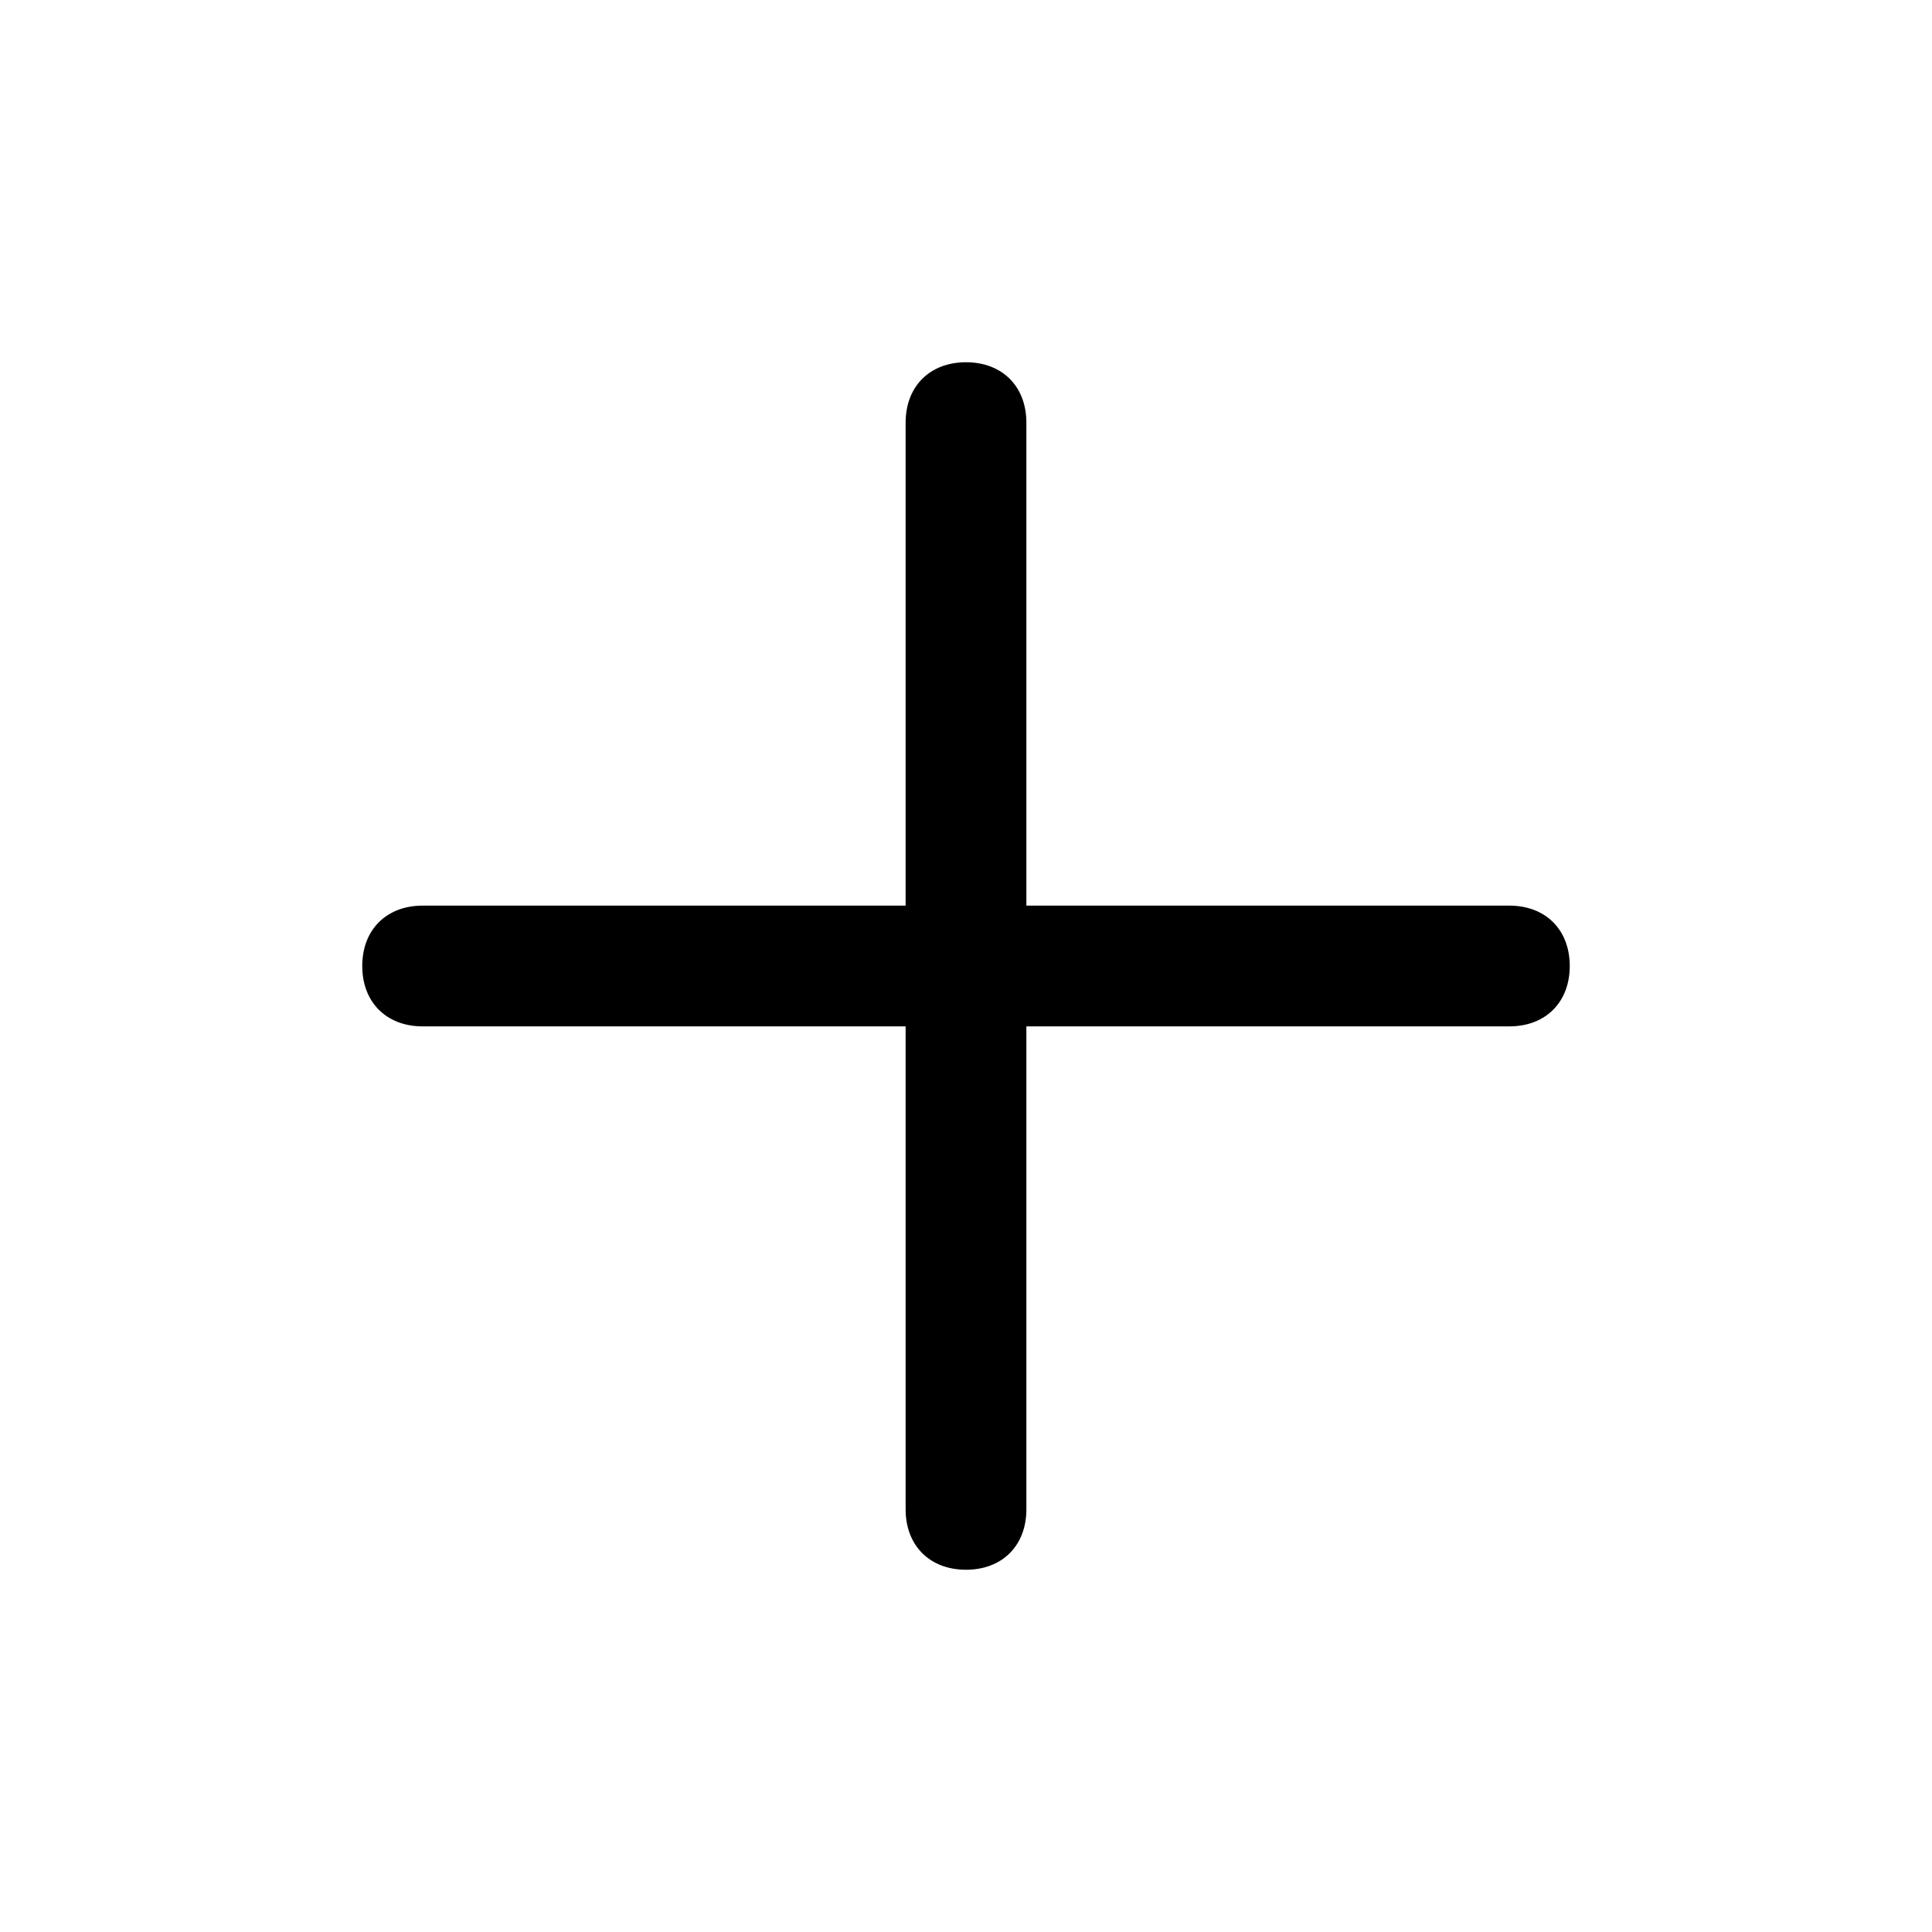
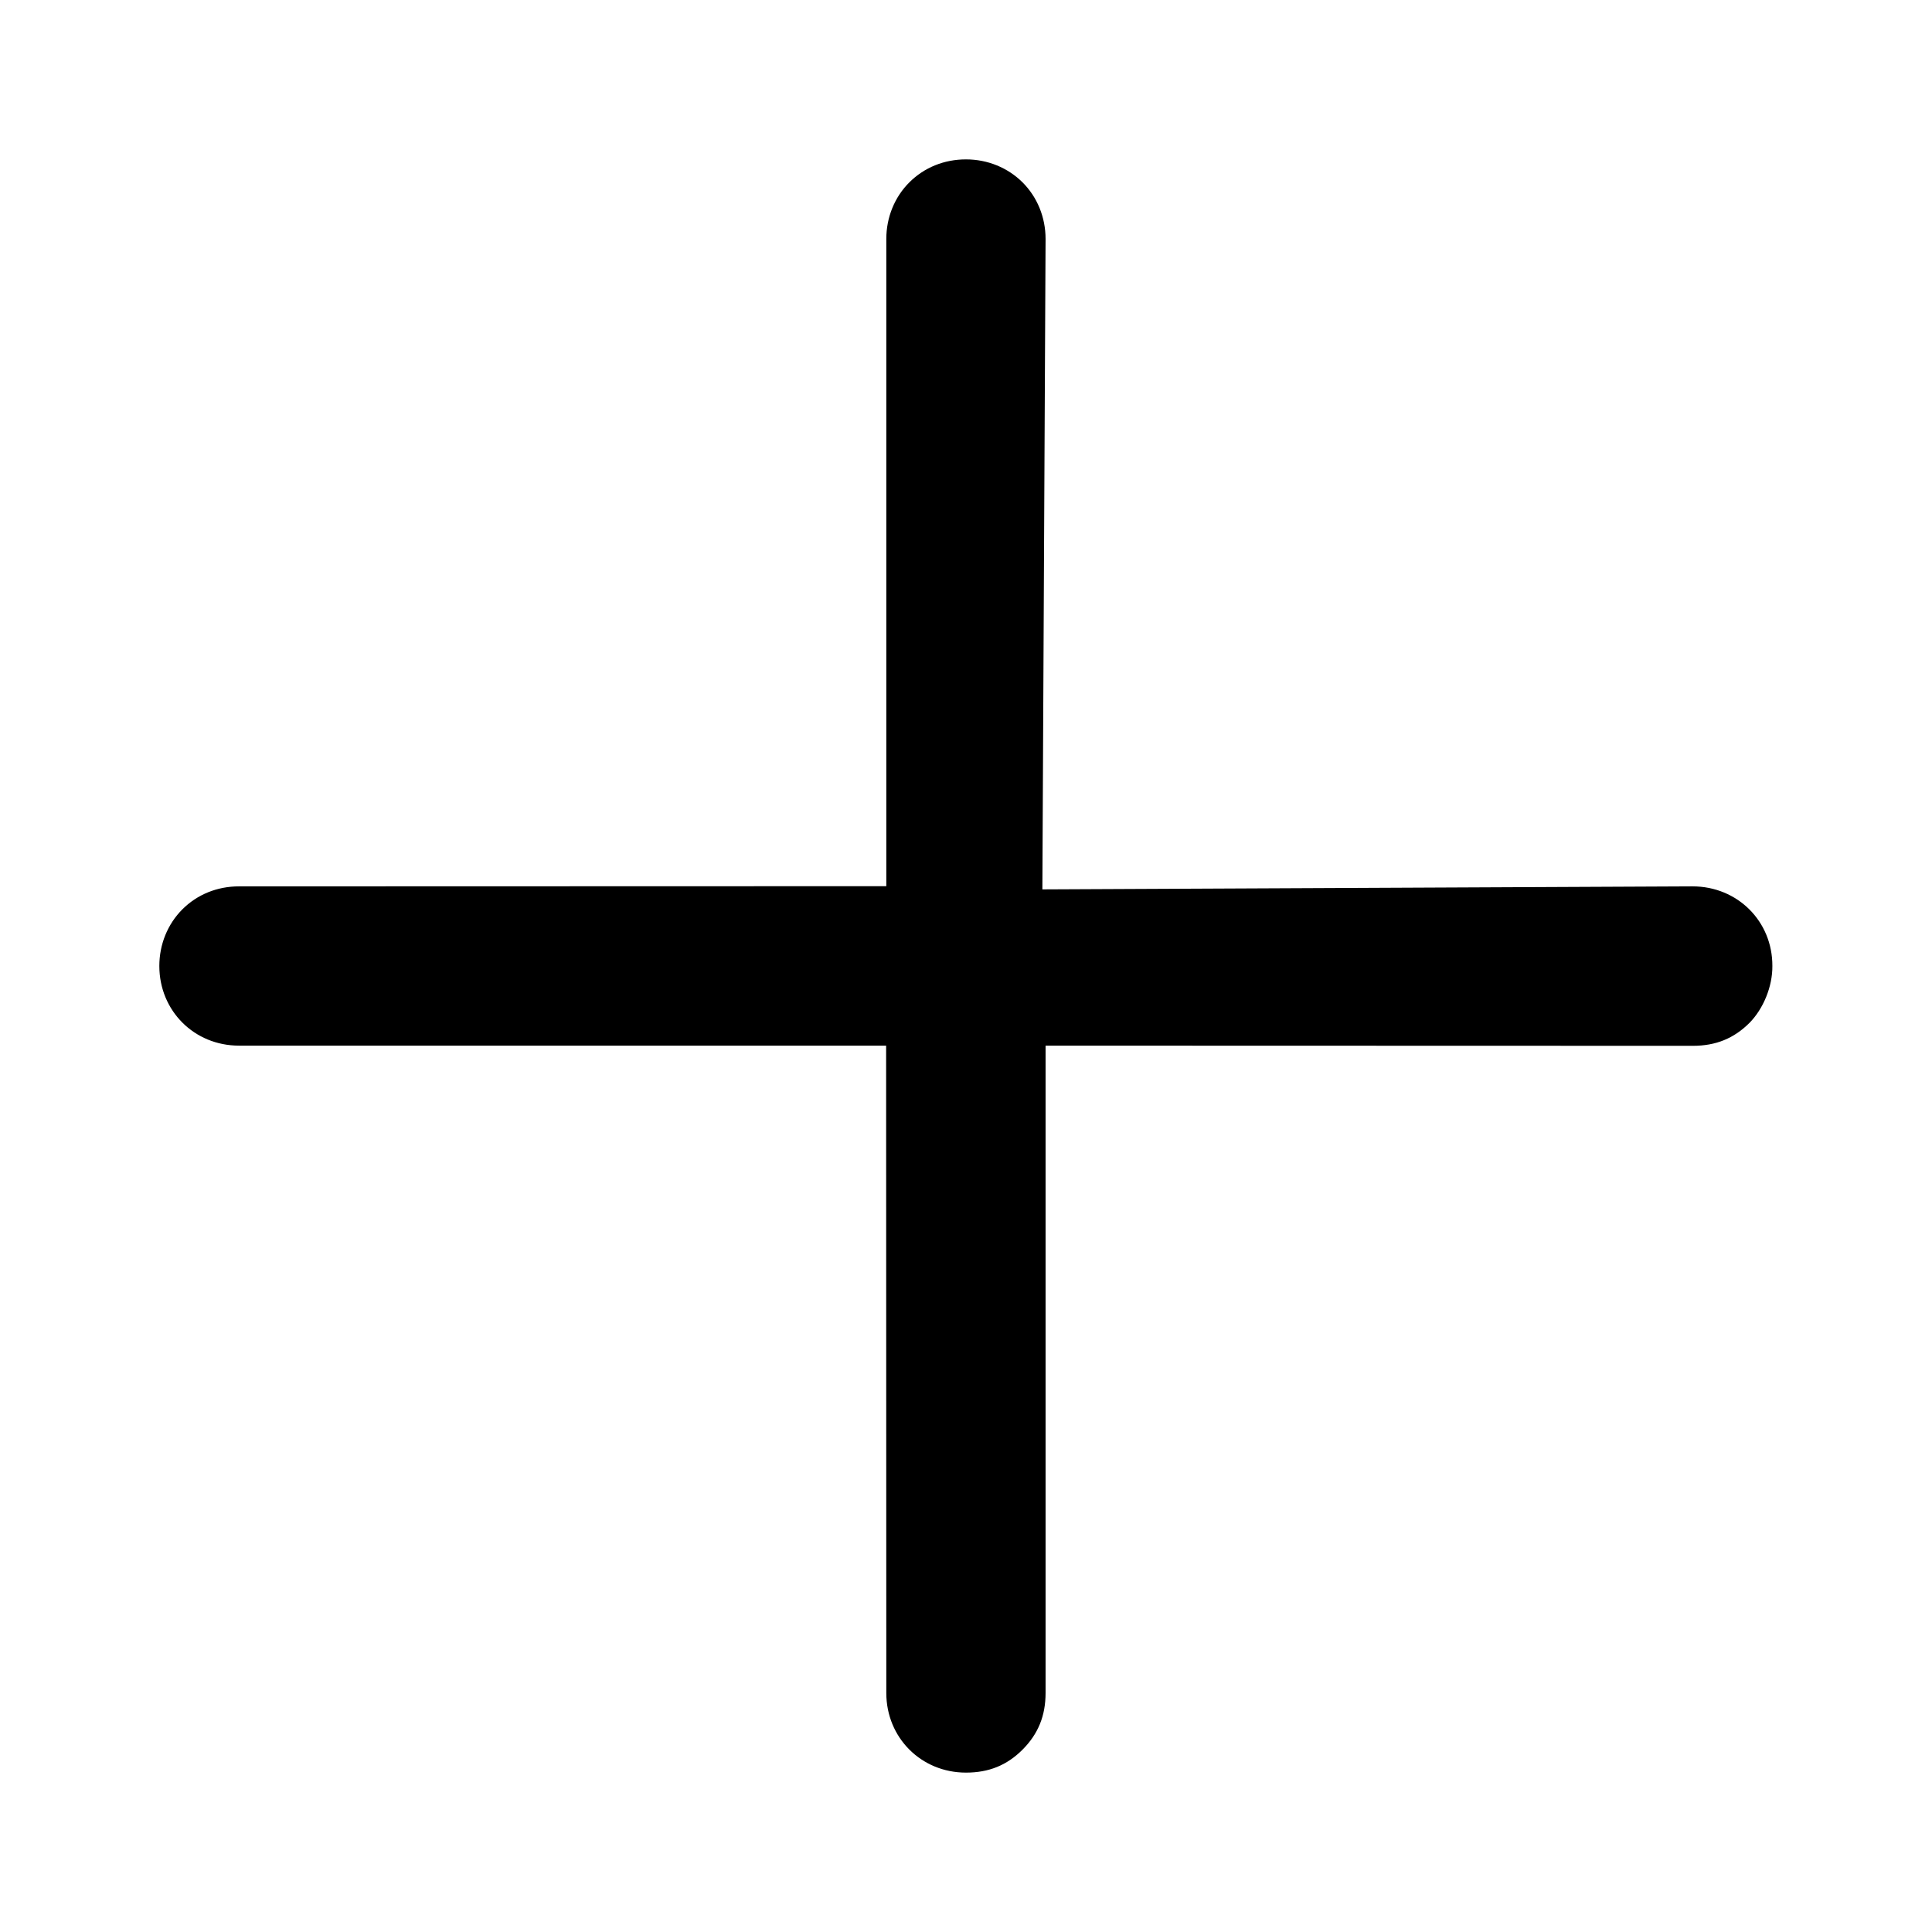
<svg xmlns="http://www.w3.org/2000/svg" version="1.1" width="32" height="32" viewBox="0 0 32 32">
-   <path d="M25 15h-8v-8c0-0.6-0.4-1-1-1s-1 0.4-1 1v8h-8c-0.6 0-1 0.4-1 1s0.4 1 1 1h8v8c0 0.6 0.4 1 1 1s1-0.4 1-1v-8h8c0.6 0 1-0.4 1-1s-0.4-1-1-1z" />
+   <path d="M28.978 16.941c-0.259 0.259-0.559 0.381-0.938 0.381l-10.722-0.003v10.722c0 0.378-0.122 0.678-0.381 0.938s-0.559 0.381-0.938 0.381c-0.741 0-1.319-0.578-1.319-1.319l-0.003-10.722h-10.719c-0.741 0-1.319-0.578-1.319-1.319 0-0.359 0.138-0.694 0.381-0.938 0.247-0.247 0.578-0.381 0.938-0.381l10.722-0.003v-10.719c0-0.359 0.137-0.694 0.381-0.938 0.247-0.247 0.578-0.381 0.938-0.381s0.694 0.138 0.938 0.381c0.244 0.244 0.381 0.578 0.381 0.938l-0.053 10.772 10.769-0.050c0.744 0 1.325 0.578 1.322 1.319 0.003 0.341-0.15 0.709-0.378 0.941v0z" />
</svg>
